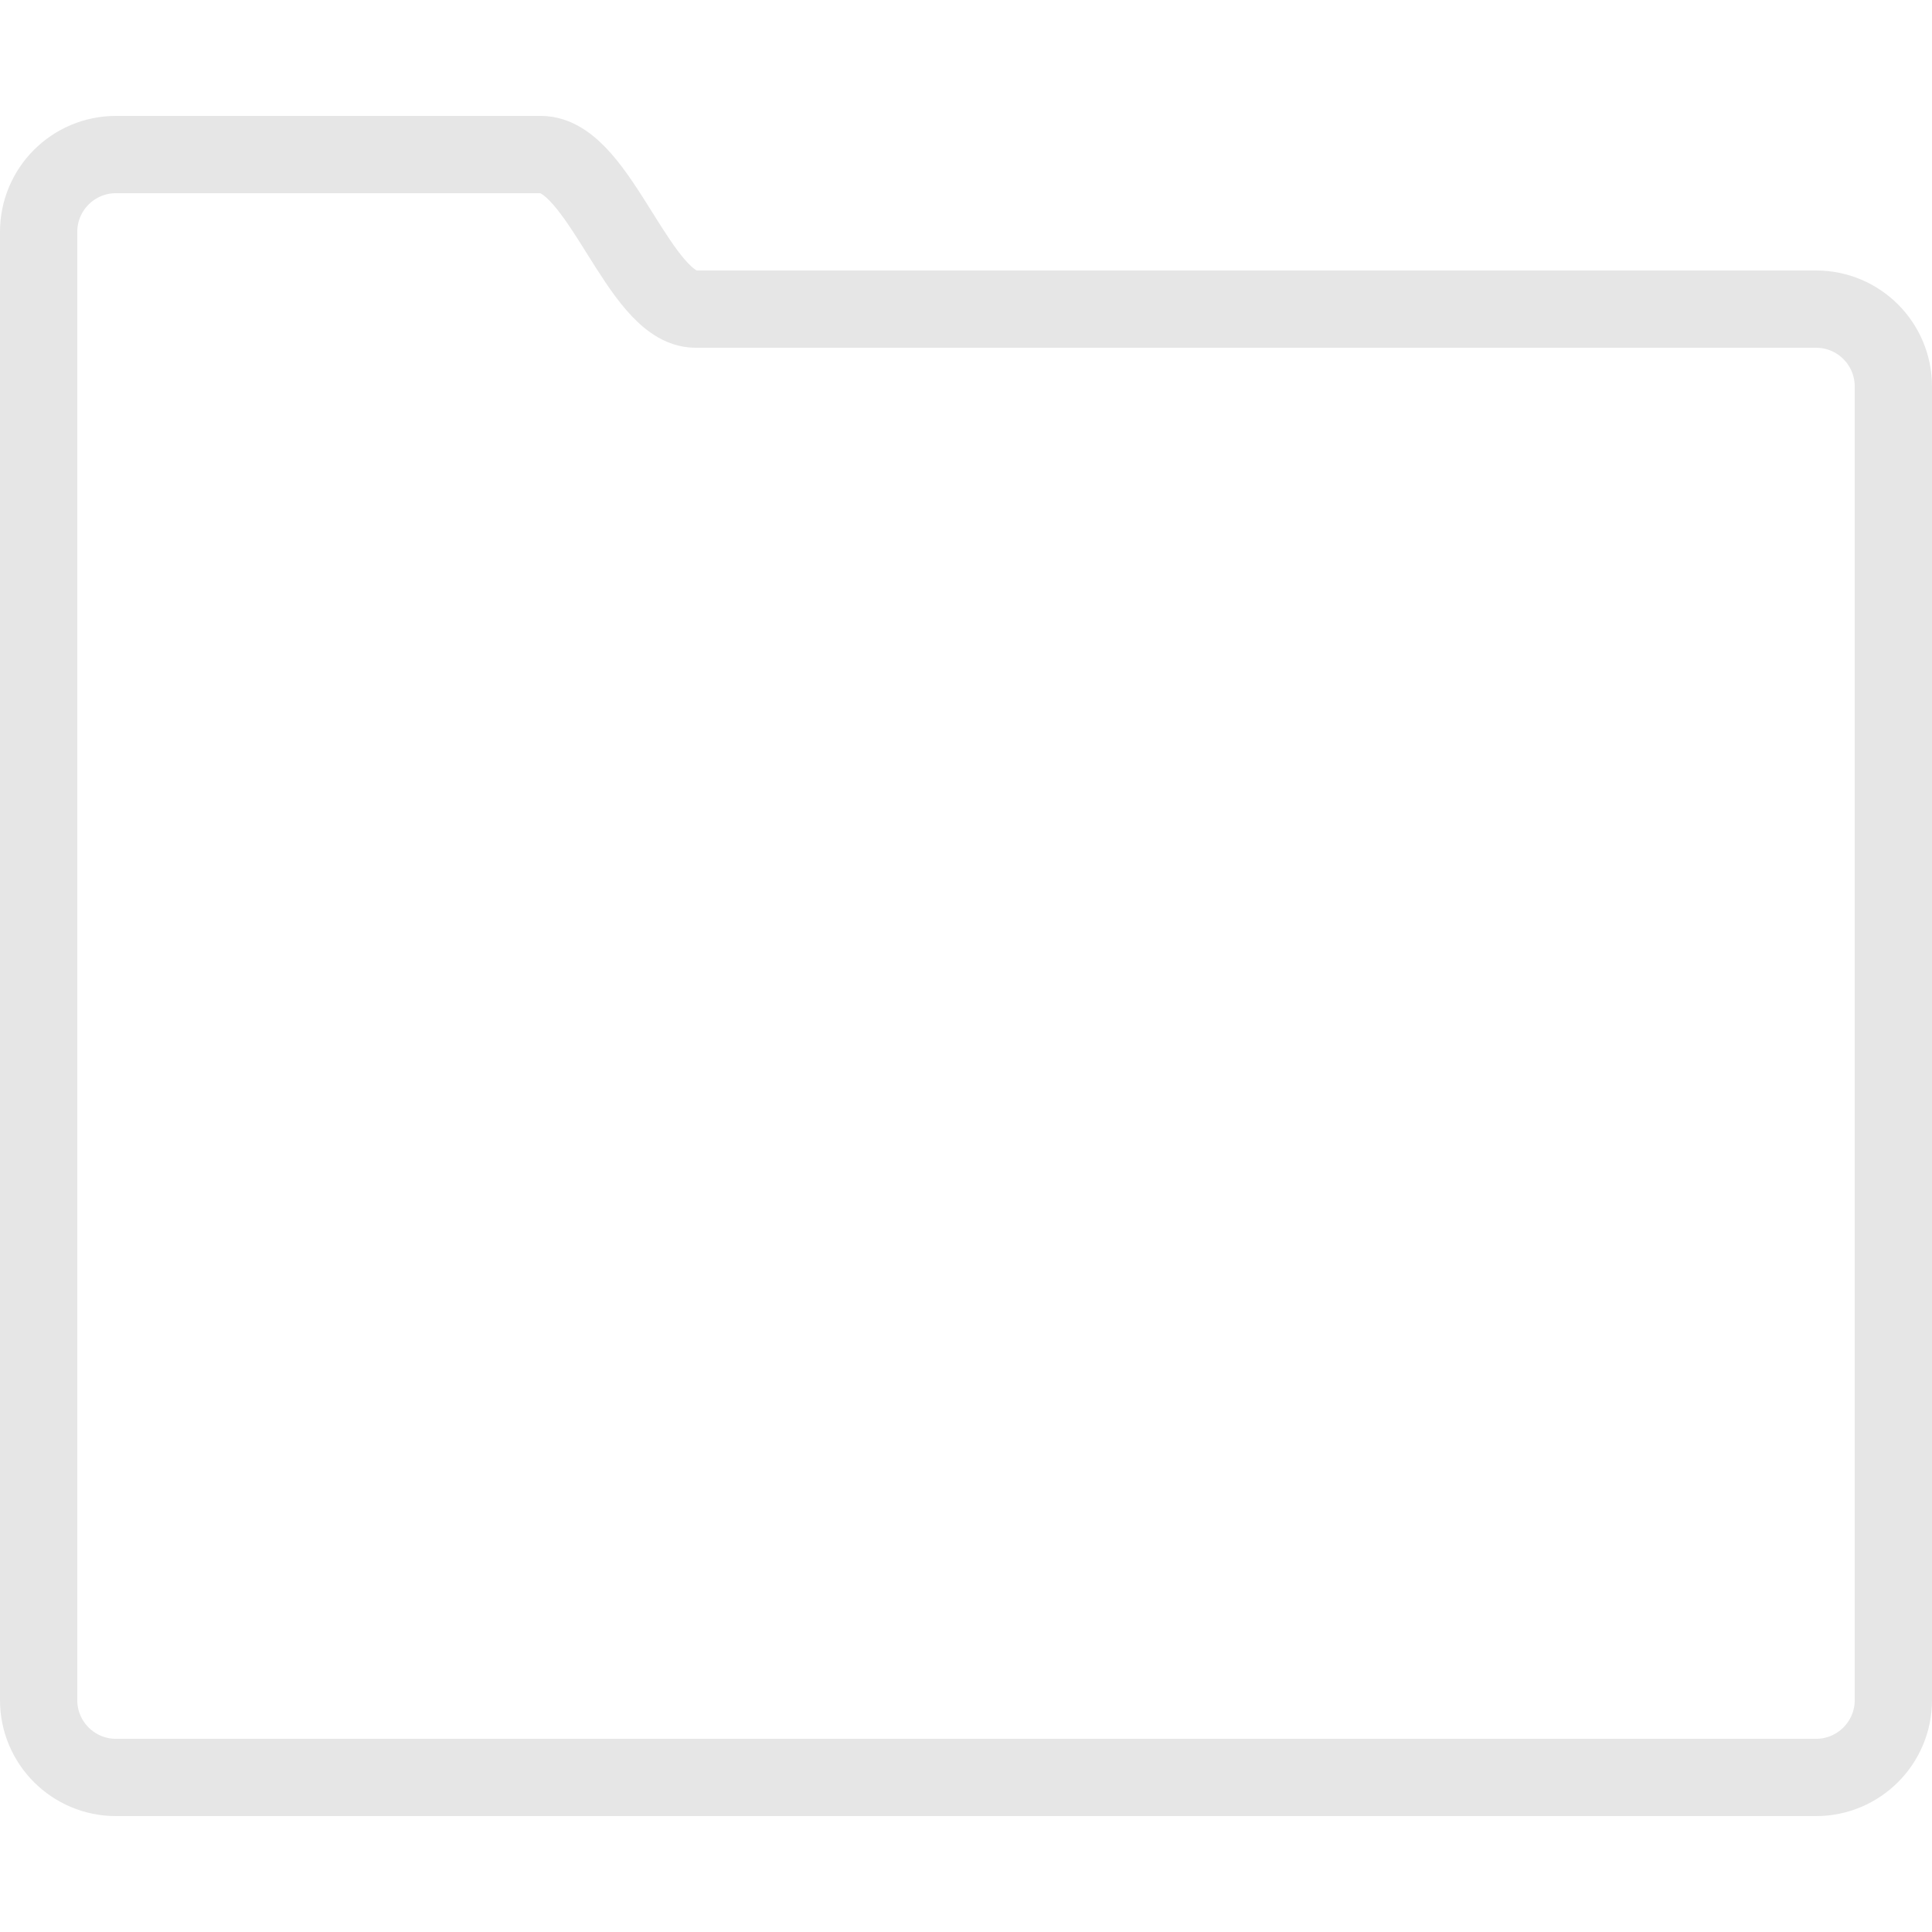
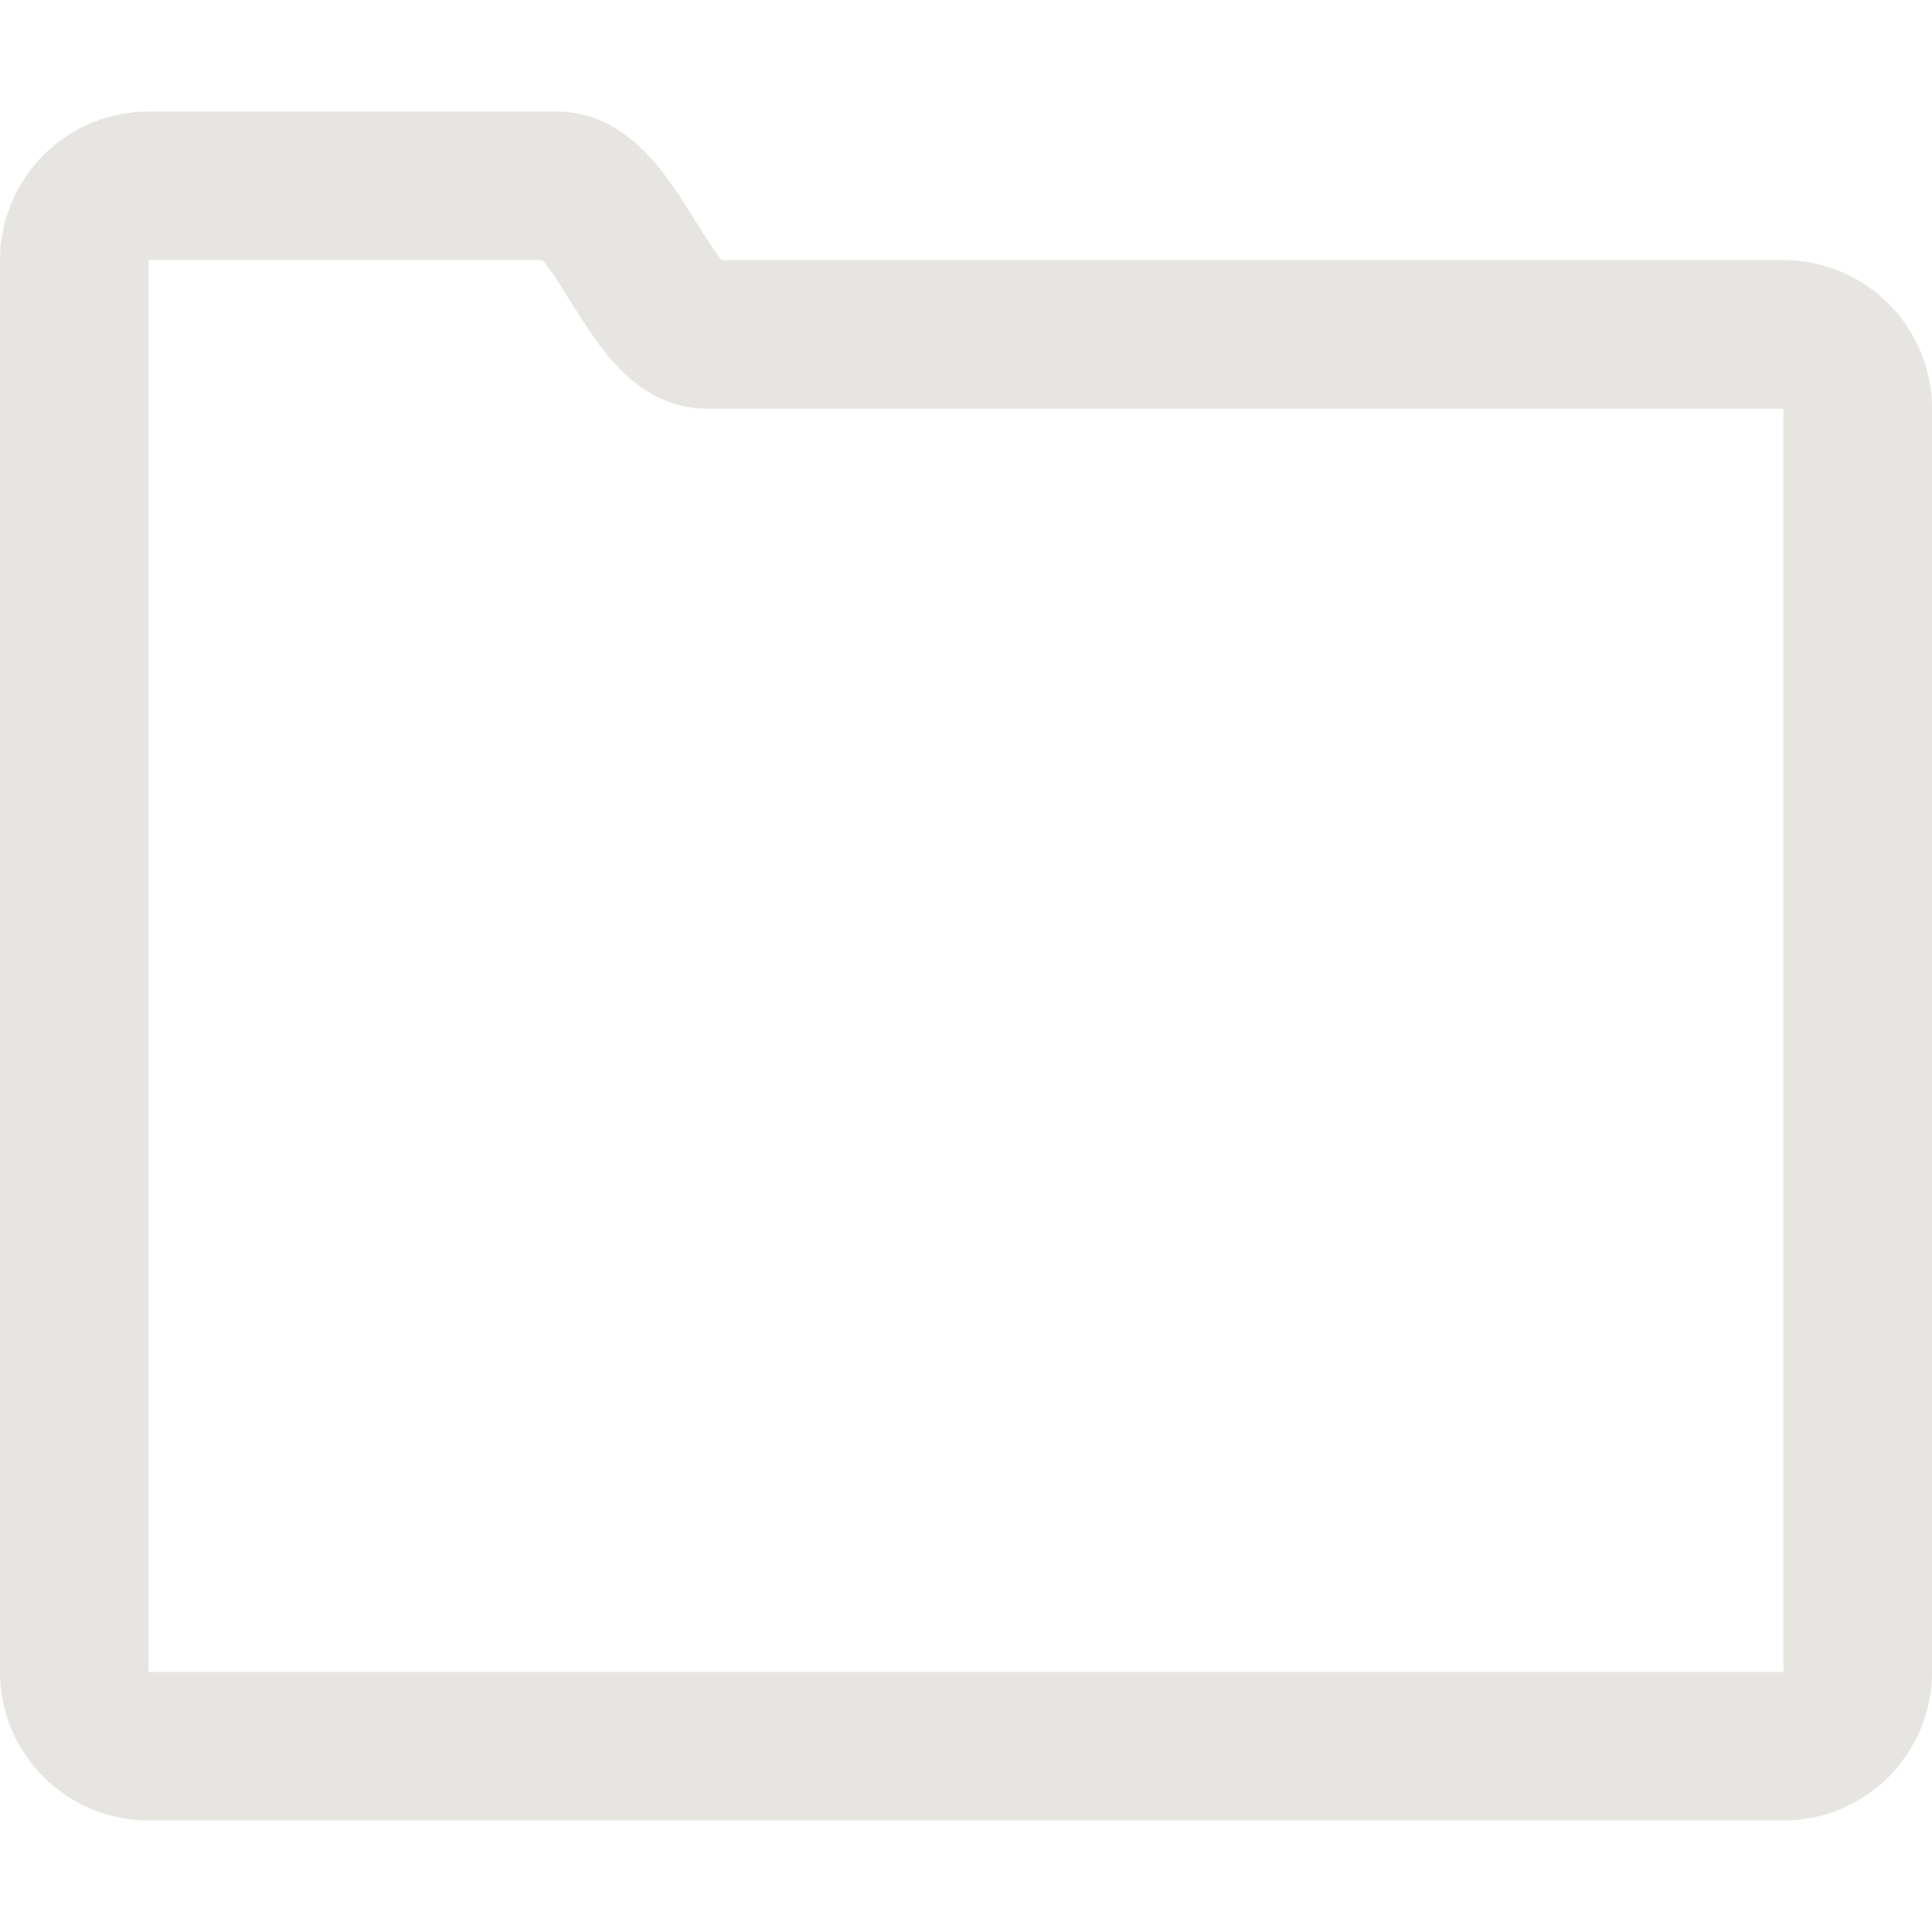
<svg xmlns="http://www.w3.org/2000/svg" enable-background="new 0 0 50 50" height="50px" id="Layer_1" version="1.1" viewBox="0 0 50 50" width="50px" xml:space="preserve">
  <defs id="defs11" />
-   <path d="M47,8c0,0-27.648,0-29,0  c-1.469,0-2.484-4-4-4H3C1.896,4,1,4.896,1,6v4v30v4c0,1.104,0.896,2,2,2h44c1.104,0,2-0.896,2-2V10C49,8.896,48.104,8,47,8z" fill="none" stroke="#000000" stroke-linecap="round" stroke-miterlimit="10" stroke-width="2" id="path4" style="fill-opacity:1;stroke:#e6e6e6;stroke-opacity:1" />
+   <path d="m 46.154,8.654 c 0,0 -26.585,0 -27.885,0 -1.413,0 -2.388,-3.846 -3.846,-3.846 H 3.846 c -1.062,0 -1.923,0.862 -1.923,1.923 v 3.846 28.846 3.846 c 0,1.062 0.862,1.923 1.923,1.923 H 46.154 c 1.062,0 1.923,-0.862 1.923,-1.923 V 10.577 c 0,-1.062 -0.862,-1.923 -1.923,-1.923 z" stroke-miterlimit="10" id="path4" style="fill:none;fill-opacity:1;stroke:#e7e5e2;stroke-width:3.846;stroke-linecap:round;stroke-miterlimit:10;stroke-dasharray:none;stroke-opacity:1" />
</svg>
